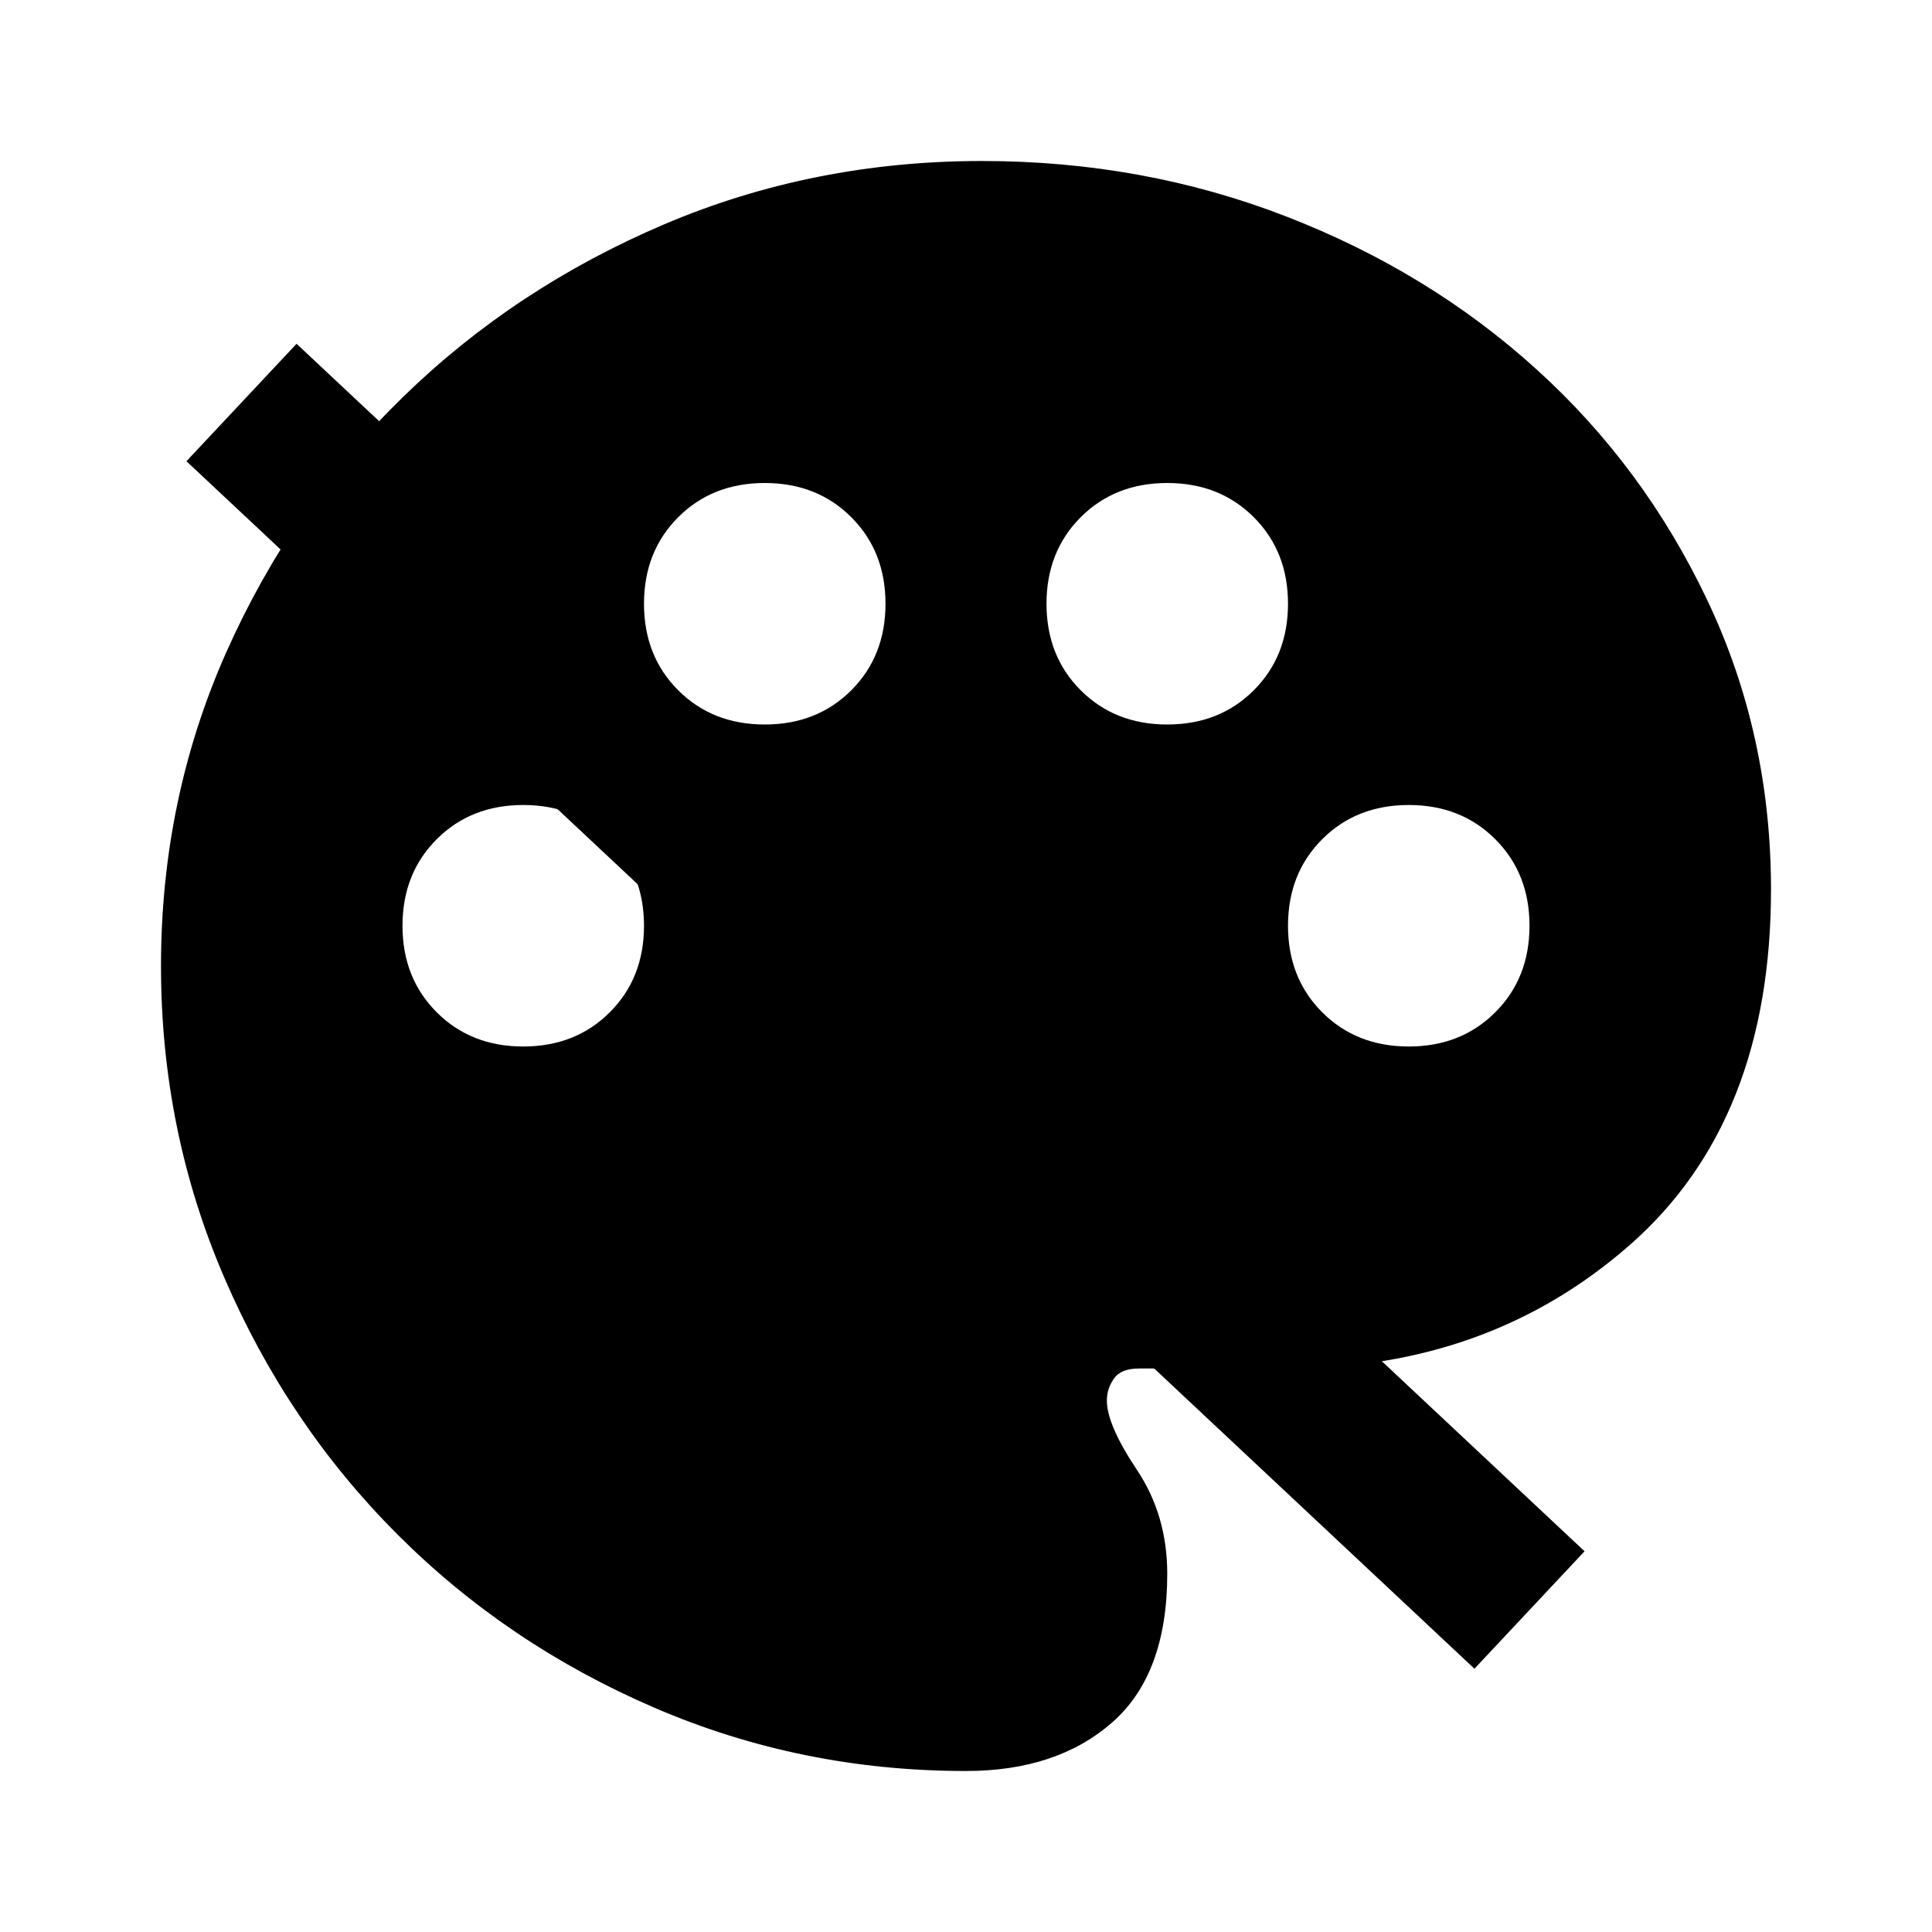
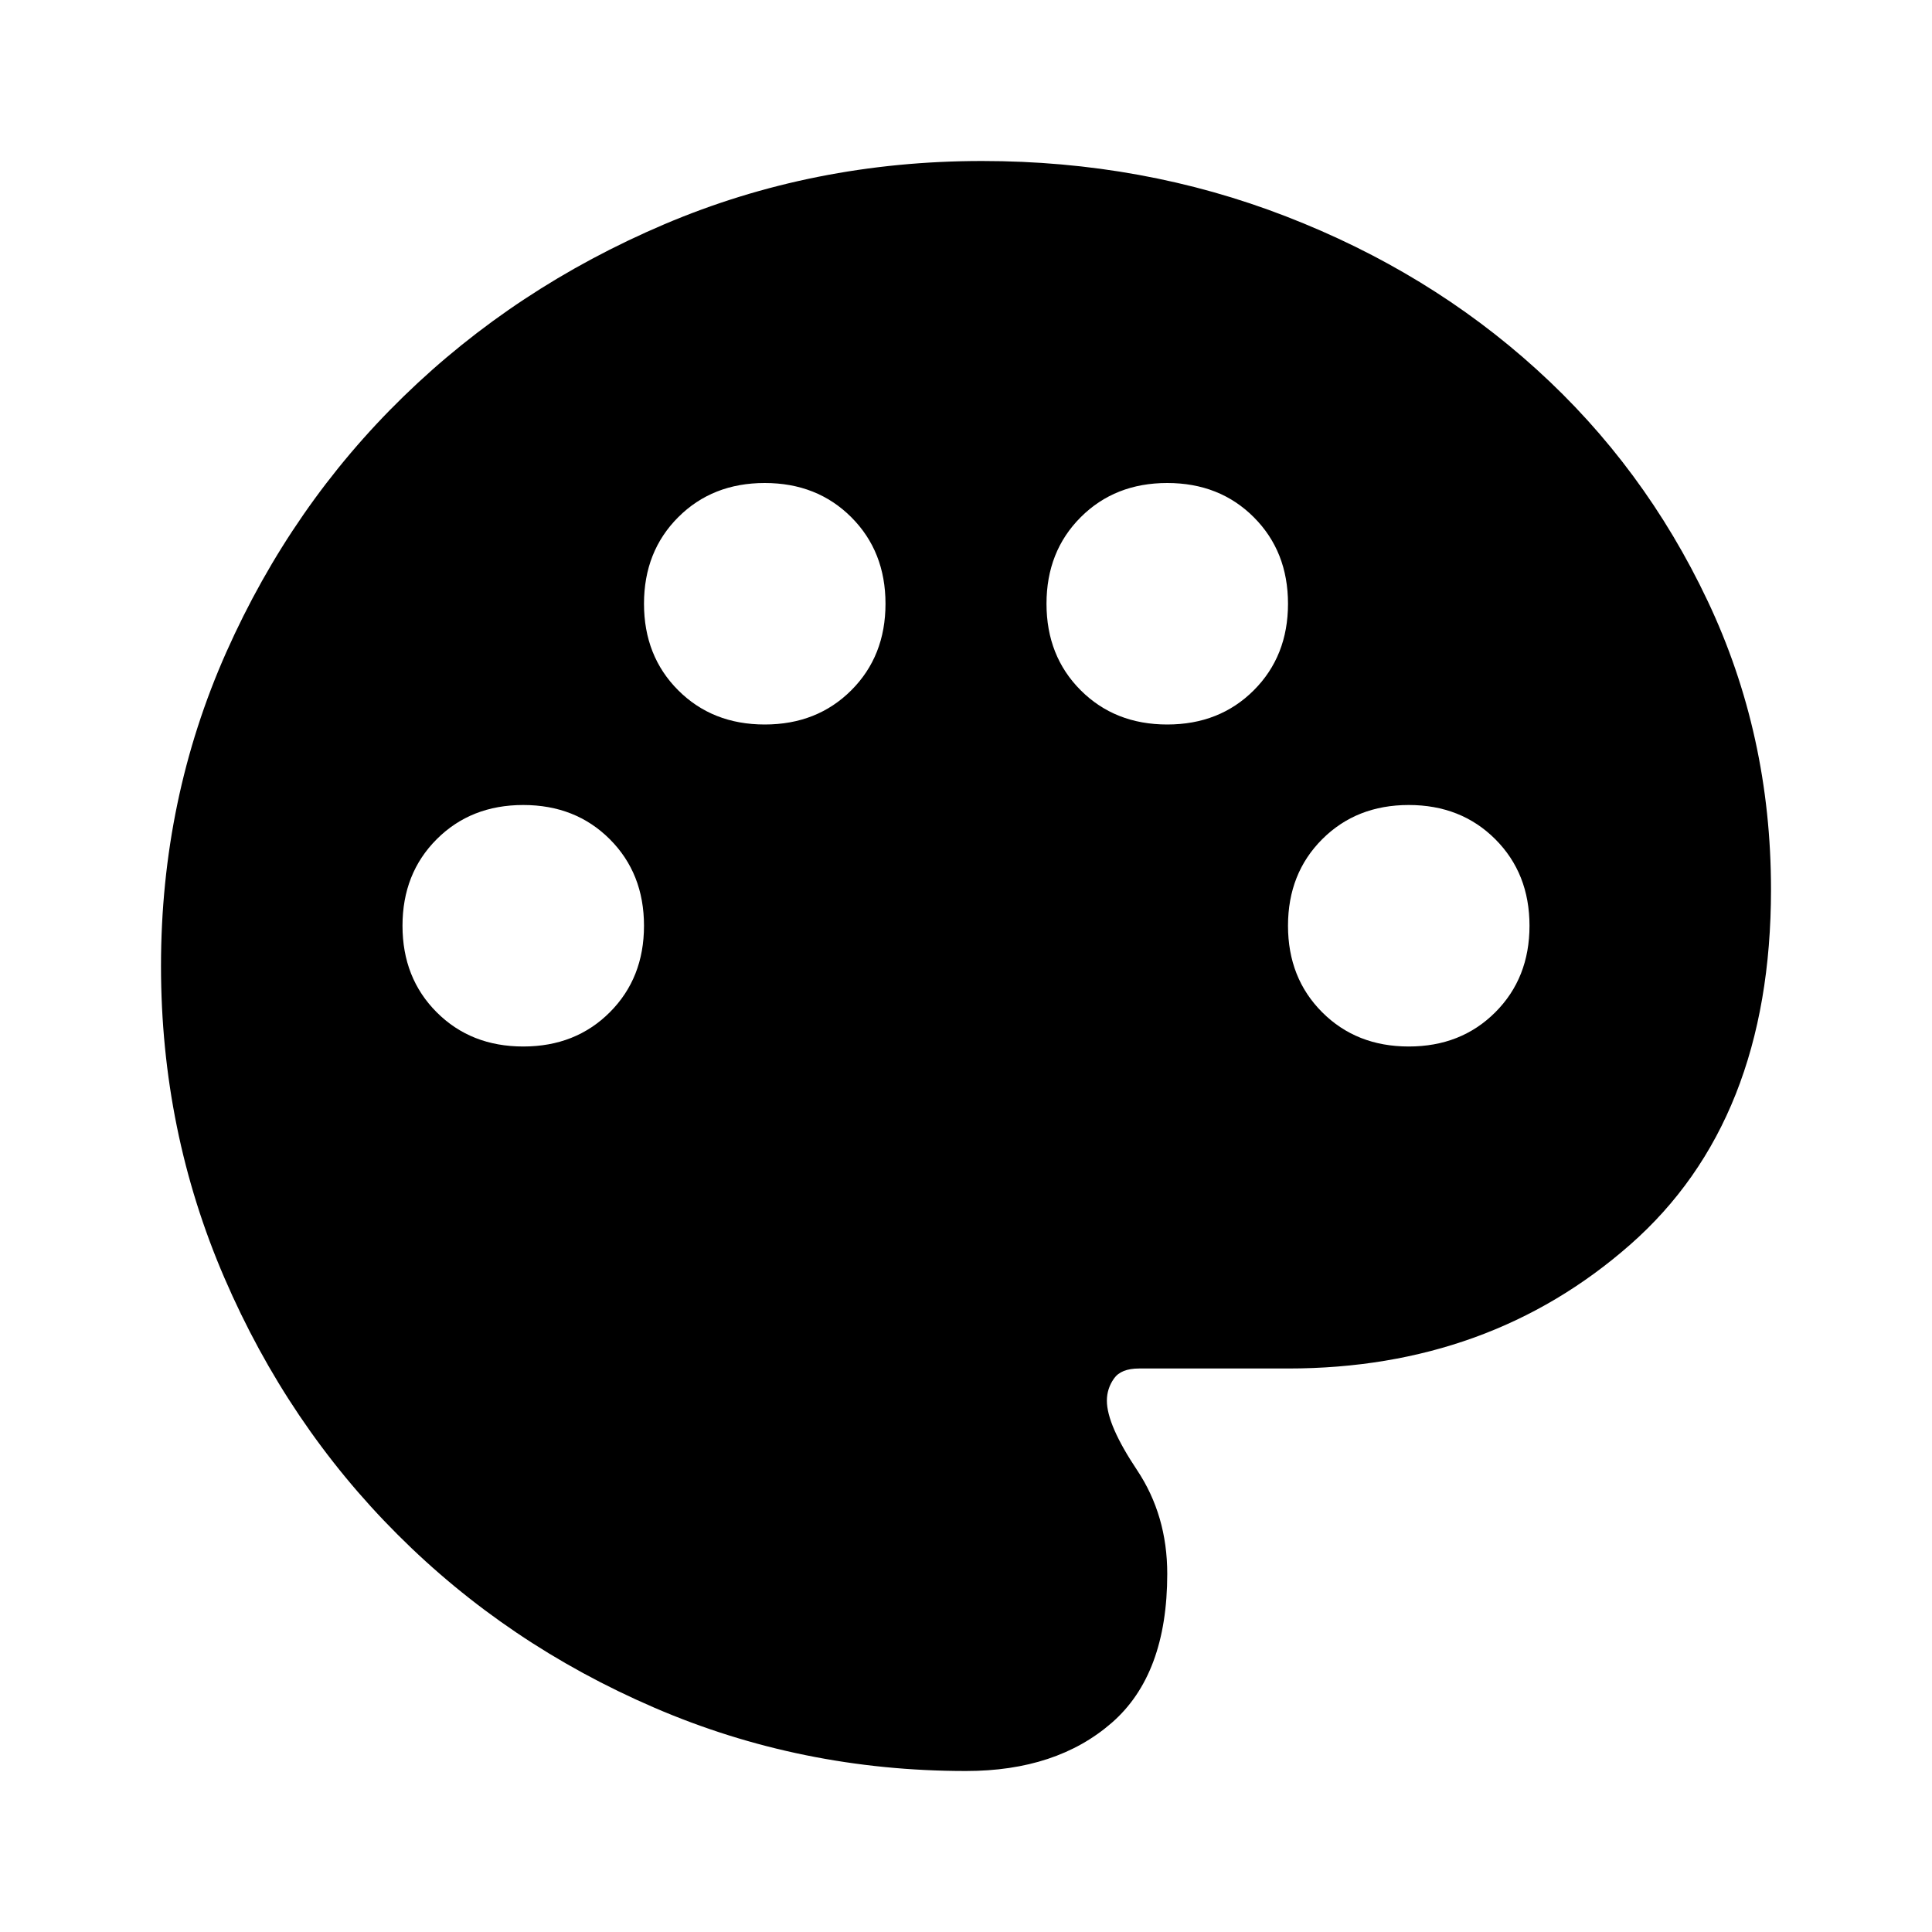
<svg xmlns="http://www.w3.org/2000/svg" height="24" width="24">
  <rect x="0" y="0" width="24" height="24" fill="none" stroke="none" />
  <path d="M12 22q-2.05 0-3.875-.788-1.825-.787-3.187-2.15-1.363-1.362-2.15-3.187Q2 14.05 2 12q0-2.075.812-3.9.813-1.825 2.201-3.175Q6.4 3.575 8.25 2.787 10.1 2 12.2 2q2 0 3.775.688 1.775.687 3.112 1.9 1.338 1.212 2.125 2.875Q22 9.125 22 11.05q0 2.875-1.75 4.412Q18.5 17 16 17h-1.85q-.225 0-.312.125-.088.125-.088.275 0 .3.375.862.375.563.375 1.288 0 1.25-.688 1.85-.687.6-1.812.6Zm-5.5-9q.65 0 1.075-.425Q8 12.15 8 11.5q0-.65-.425-1.075Q7.15 10 6.5 10q-.65 0-1.075.425Q5 10.85 5 11.5q0 .65.425 1.075Q5.85 13 6.5 13Zm3-4q.65 0 1.075-.425Q11 8.15 11 7.5q0-.65-.425-1.075Q10.15 6 9.5 6q-.65 0-1.075.425Q8 6.85 8 7.5q0 .65.425 1.075Q8.85 9 9.5 9Zm5 0q.65 0 1.075-.425Q16 8.15 16 7.5q0-.65-.425-1.075Q15.15 6 14.5 6q-.65 0-1.075.425Q13 6.85 13 7.5q0 .65.425 1.075Q13.85 9 14.5 9Zm3 4q.65 0 1.075-.425Q19 12.15 19 11.5q0-.65-.425-1.075Q18.15 10 17.5 10q-.65 0-1.075.425Q16 10.85 16 11.5q0 .65.425 1.075Q16.85 13 17.5 13Z" />
-   <path d="M 3,5 L 19,20" stroke="black" stroke-width="2" />
</svg>
